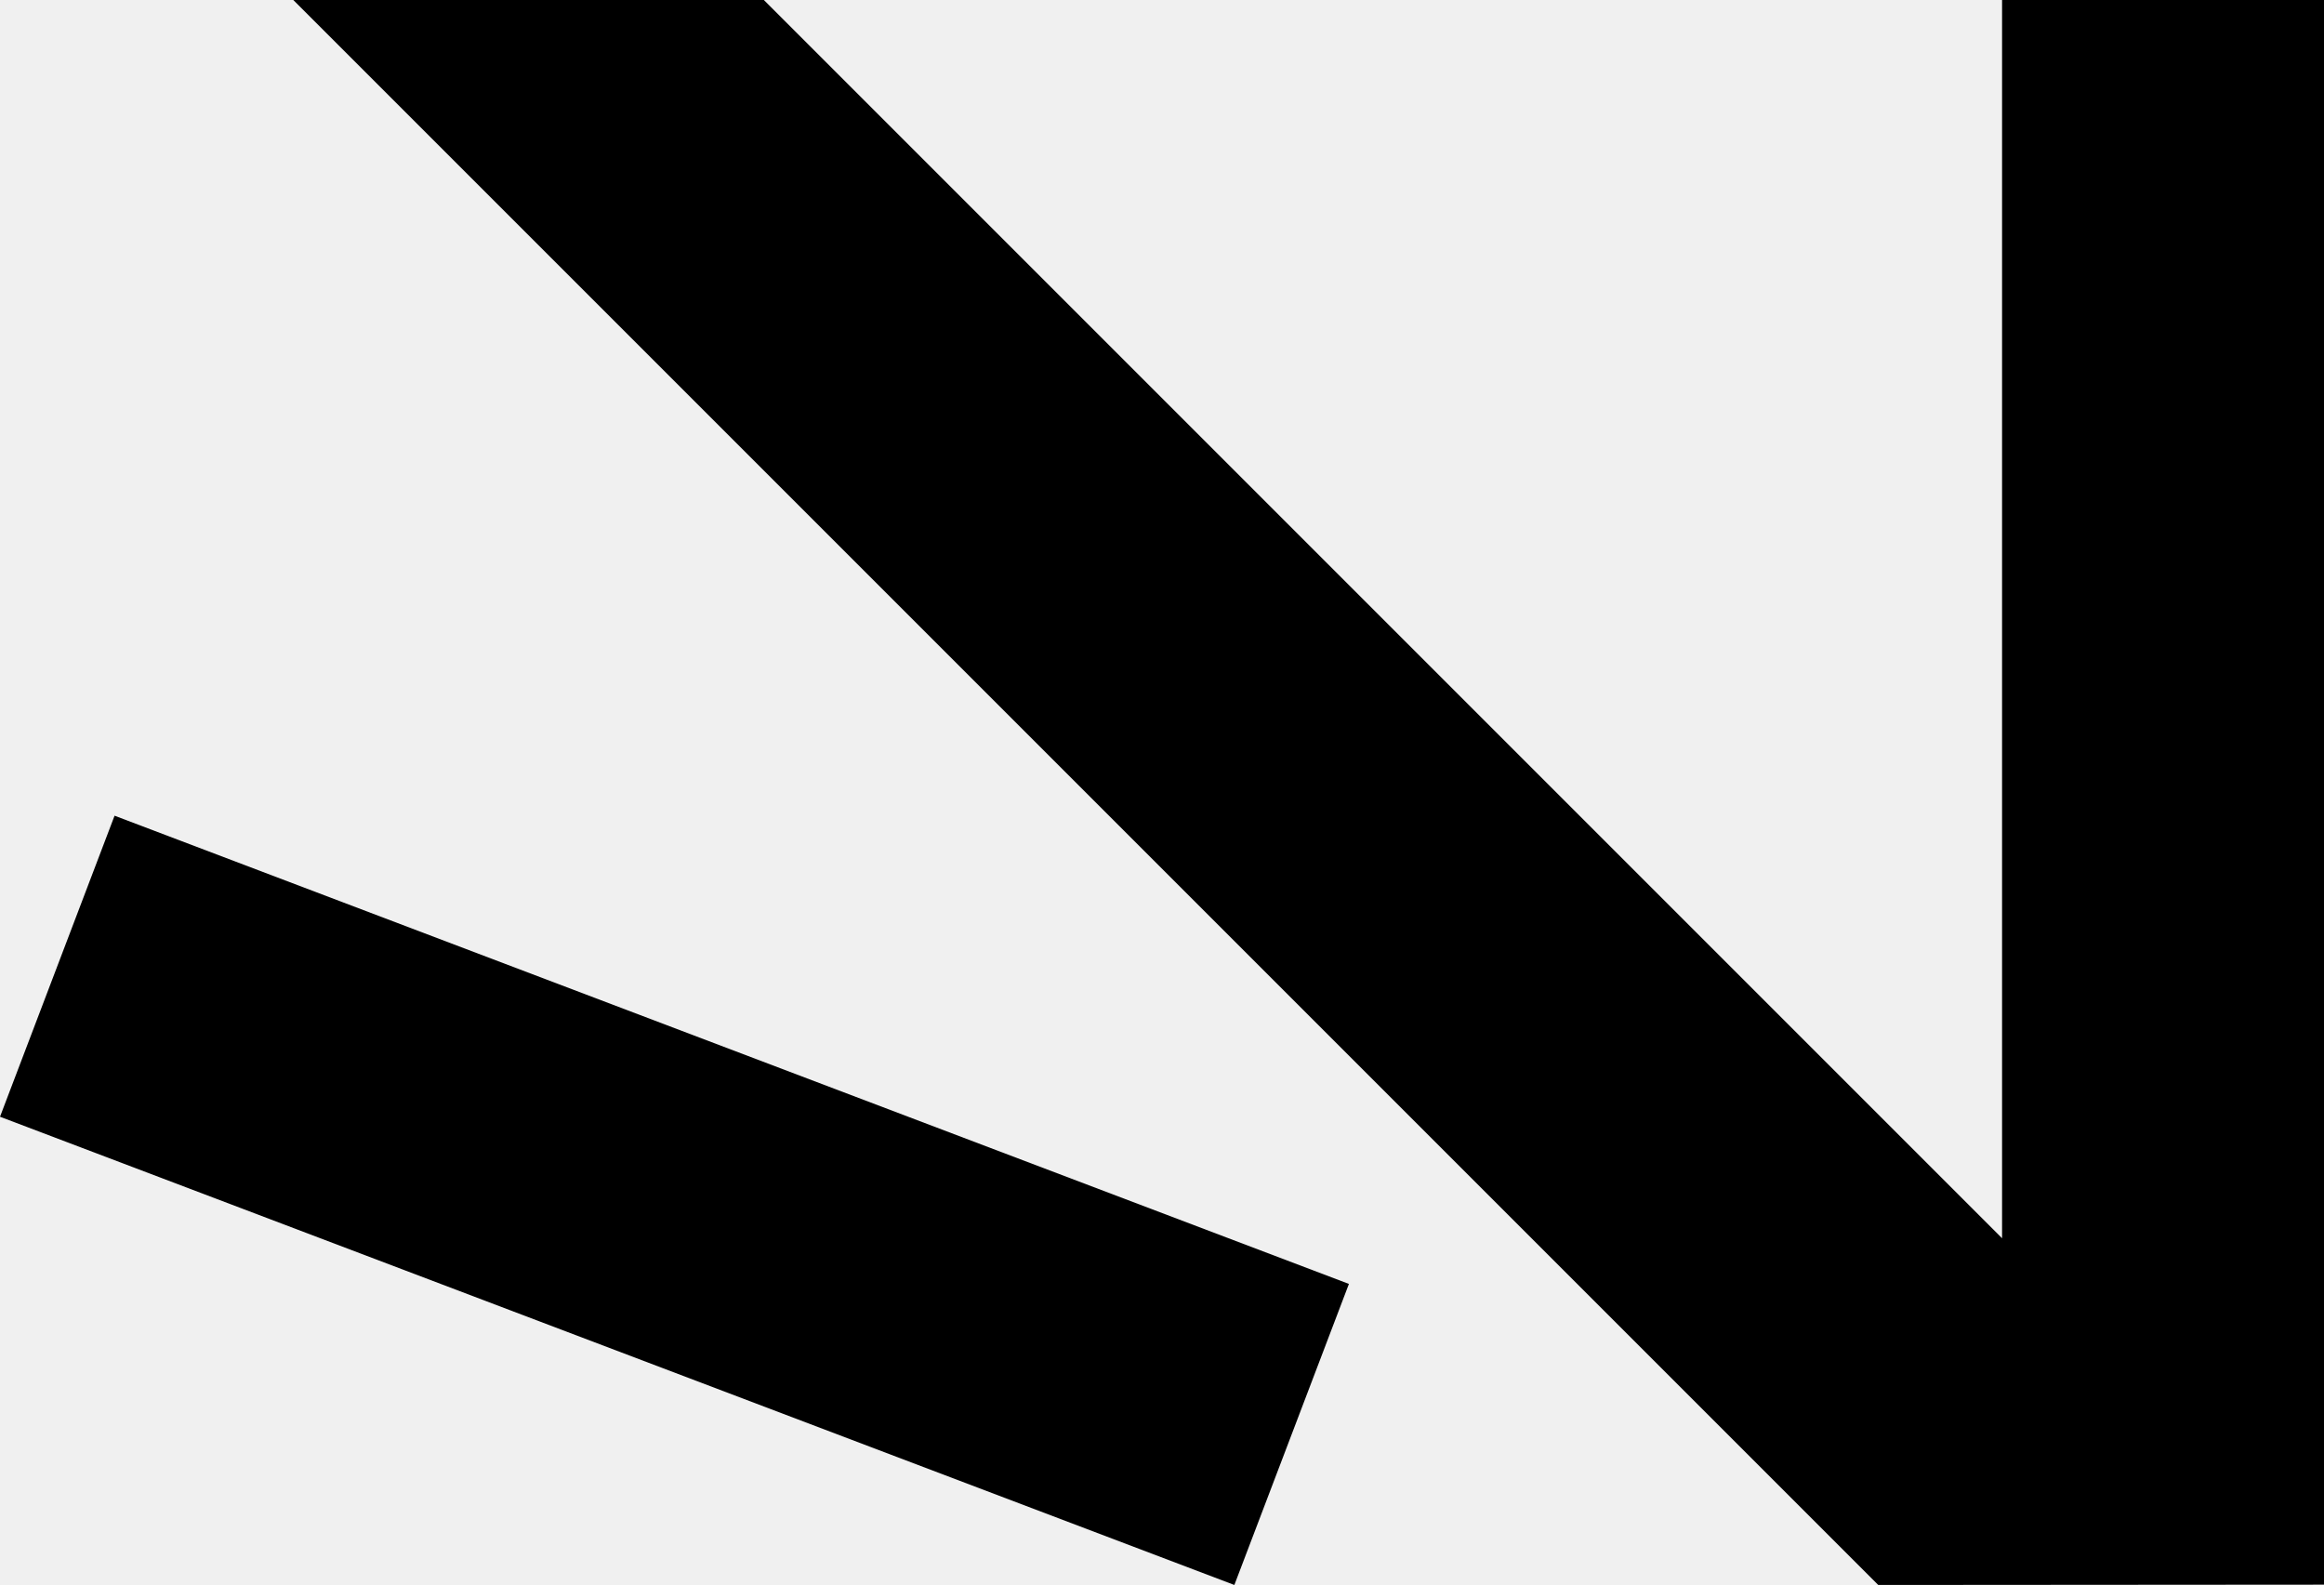
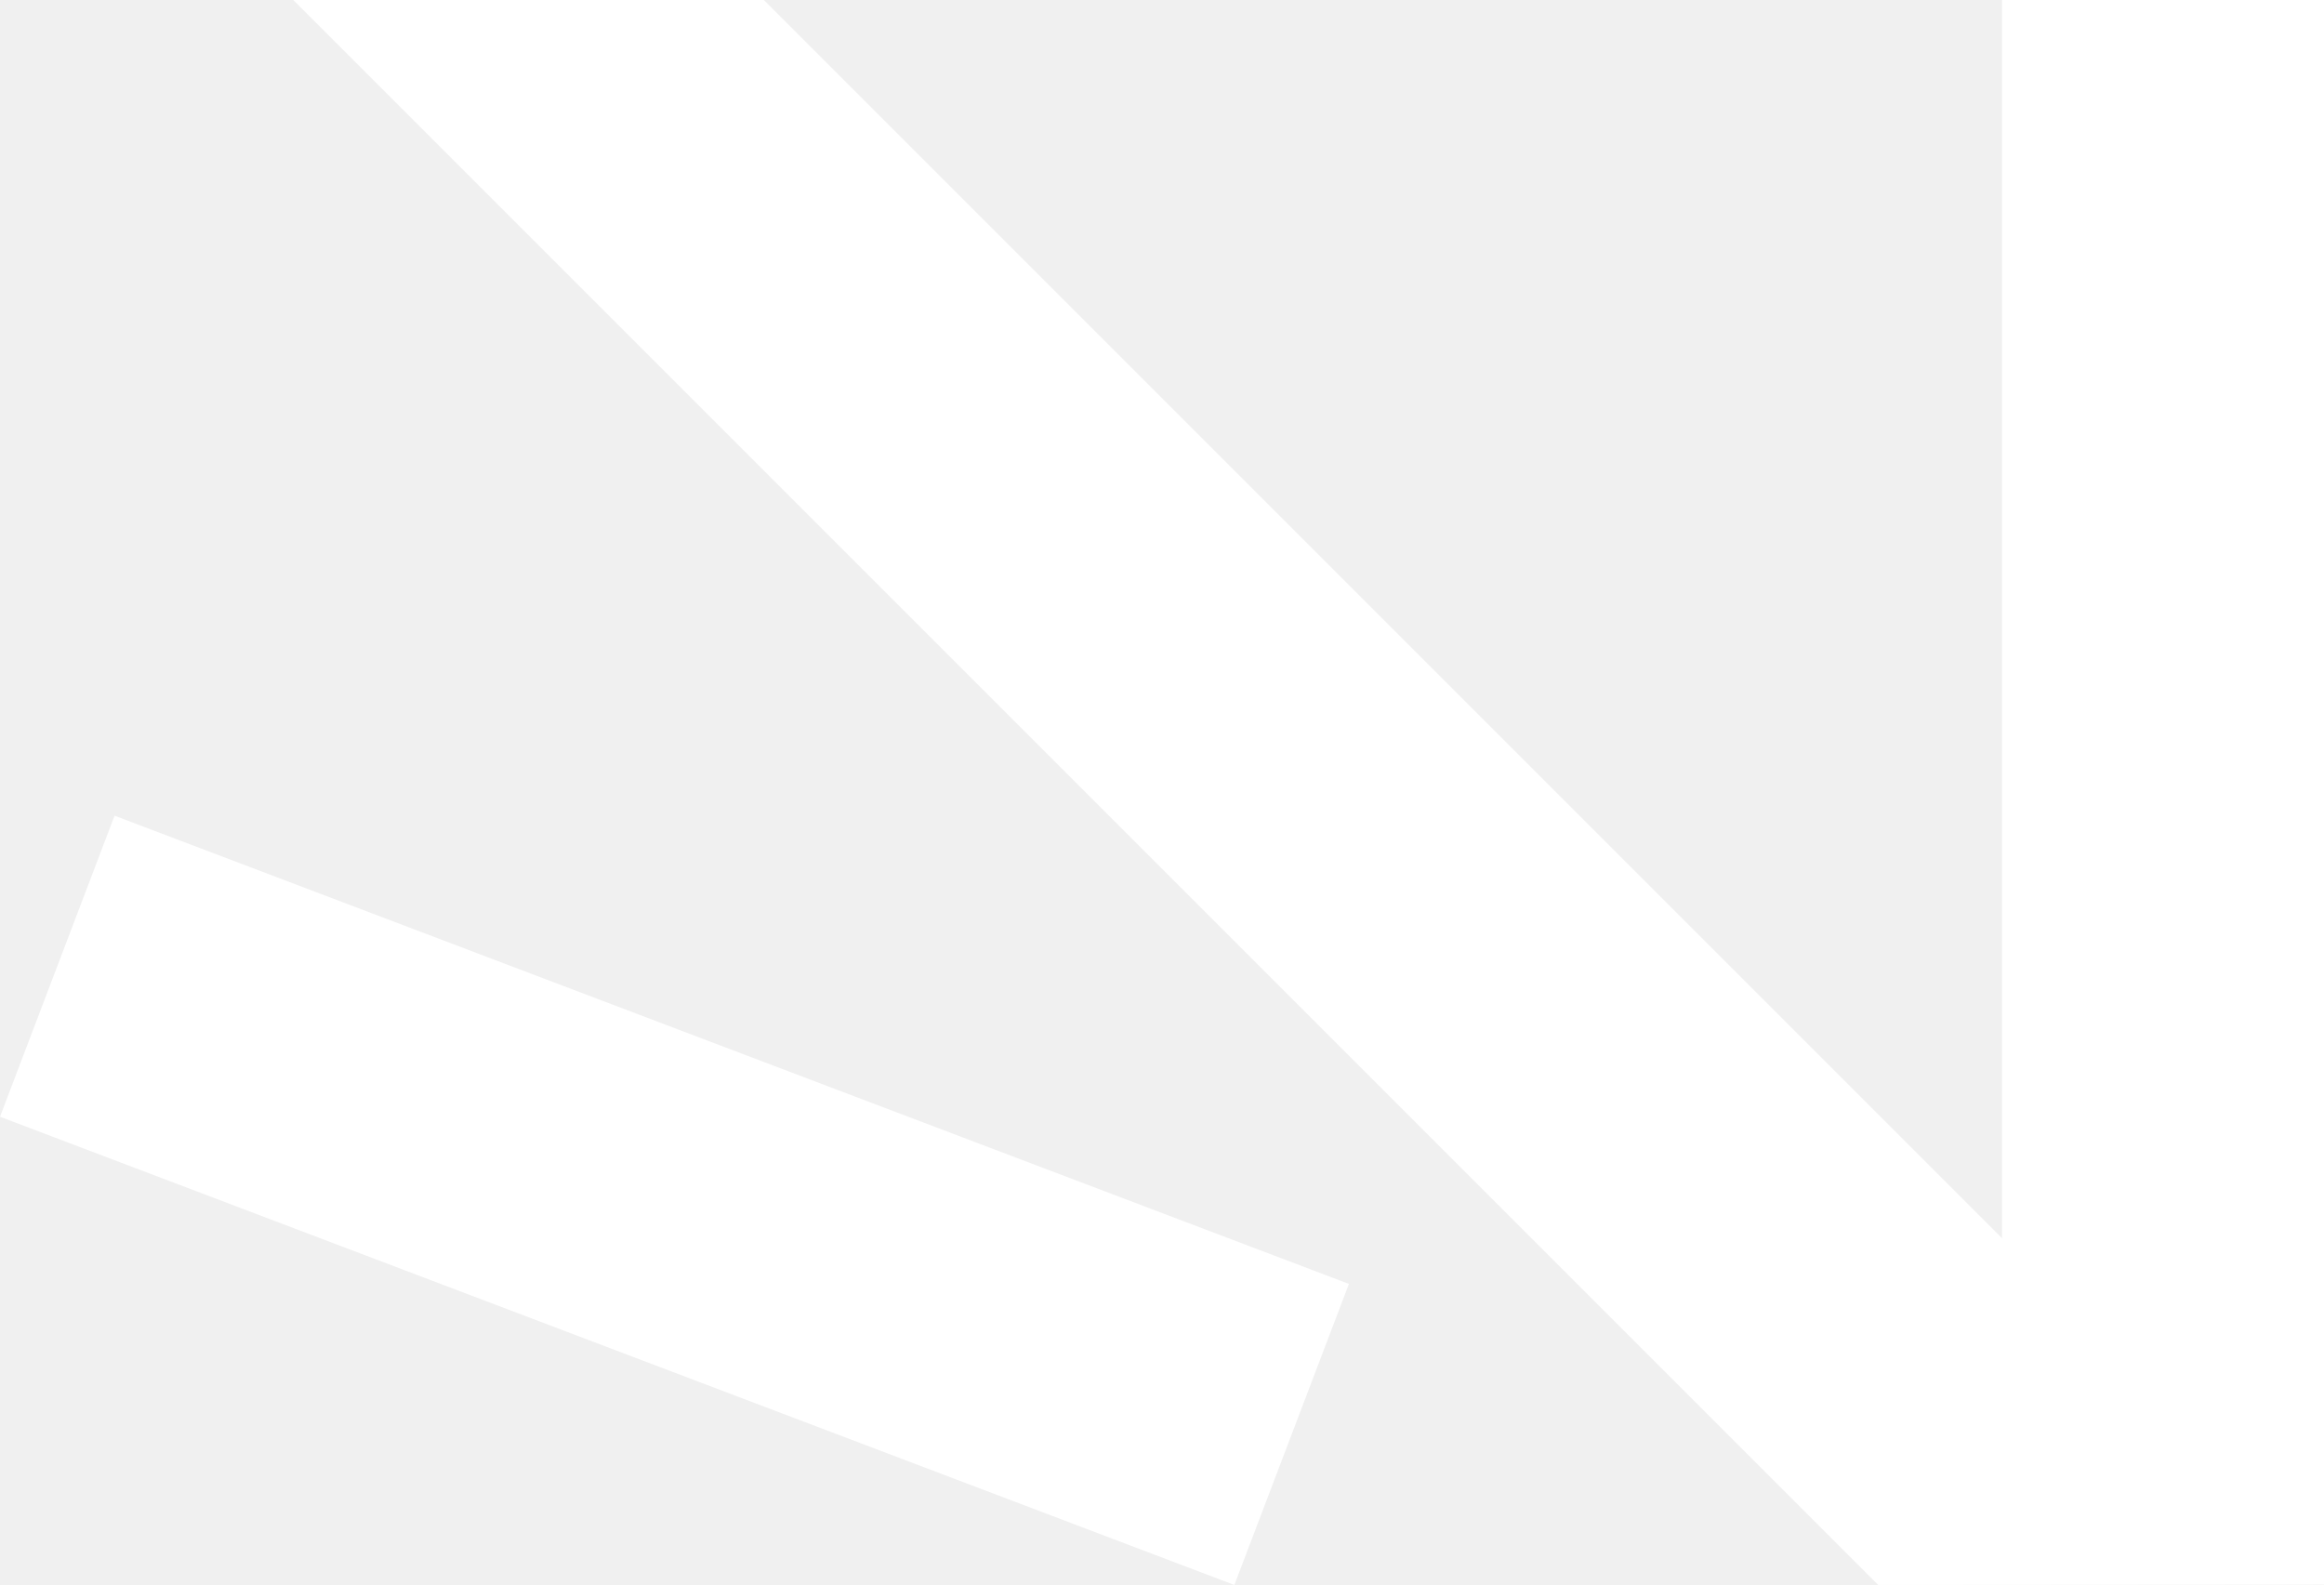
<svg xmlns="http://www.w3.org/2000/svg" width="219.945" height="149.999">
  <g transform="translate(-315.7418,-719.1485)">
-     <path d="     M 343.501,719.149     L 493.501,869.148     L 535.687,869.118     L 535.687,719.149     L 505.219,719.149     L 505.219,836.335     L 388.033,719.149     L 343.501,719.149 z     M 326.584,796.345     L 315.742,824.836     L 432.562,869.148     L 443.404,840.657     L 326.584,796.345 z    " style="     fill: #000000;     fill-opacity: 1;     stroke: none;     stroke-width: 6;     stroke-linecap: butt;     stroke-linejoin: round;     stroke-miterlimit: 4;     stroke-dasharray: none;     stroke-dashoffset: 3.6;     stroke-opacity: 1;    " />
+     <path d="     M 343.501,719.149     L 493.501,869.148     L 535.687,869.118     L 535.687,719.149     L 505.219,719.149     L 505.219,836.335     L 388.033,719.149     L 343.501,719.149 z     M 326.584,796.345     L 315.742,824.836     L 432.562,869.148     L 443.404,840.657     L 326.584,796.345 z    " style="     fill: #ffffff;     fill-opacity: 1;     stroke: none;     stroke-width: 6;     stroke-linecap: butt;     stroke-linejoin: round;     stroke-miterlimit: 4;     stroke-dasharray: none;     stroke-dashoffset: 3.6;     stroke-opacity: 1;    " />
  </g>
</svg>
